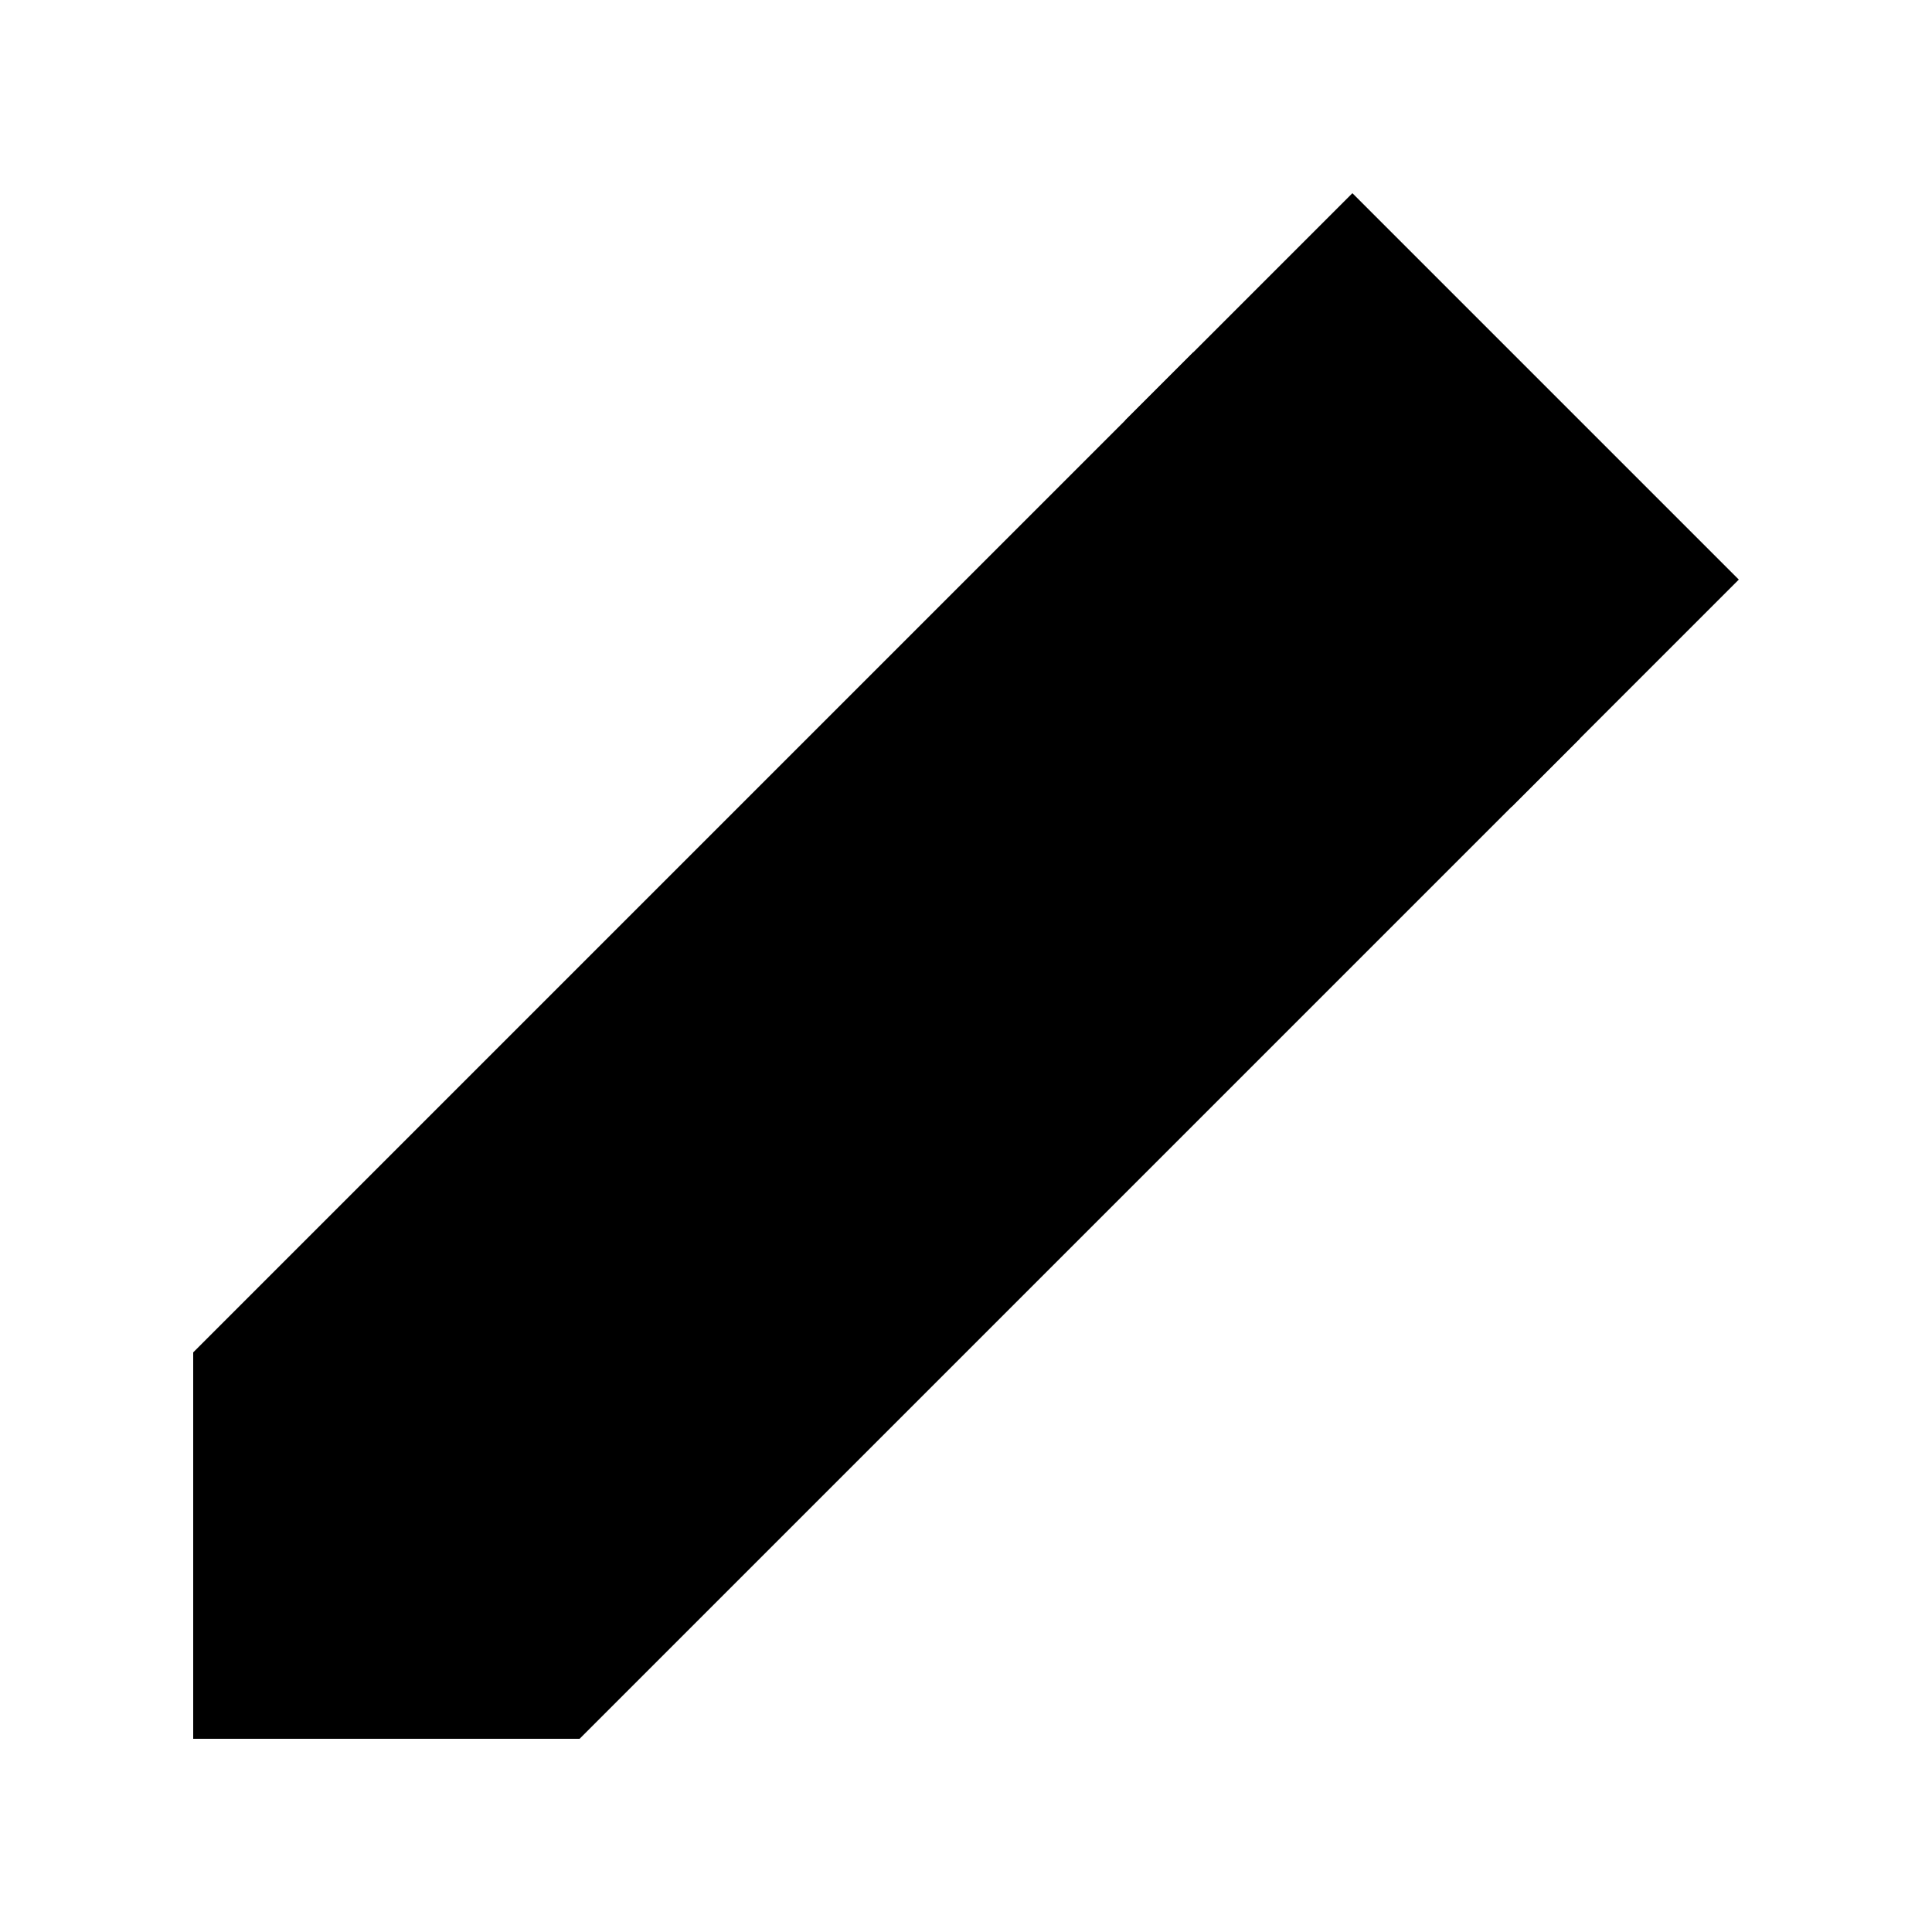
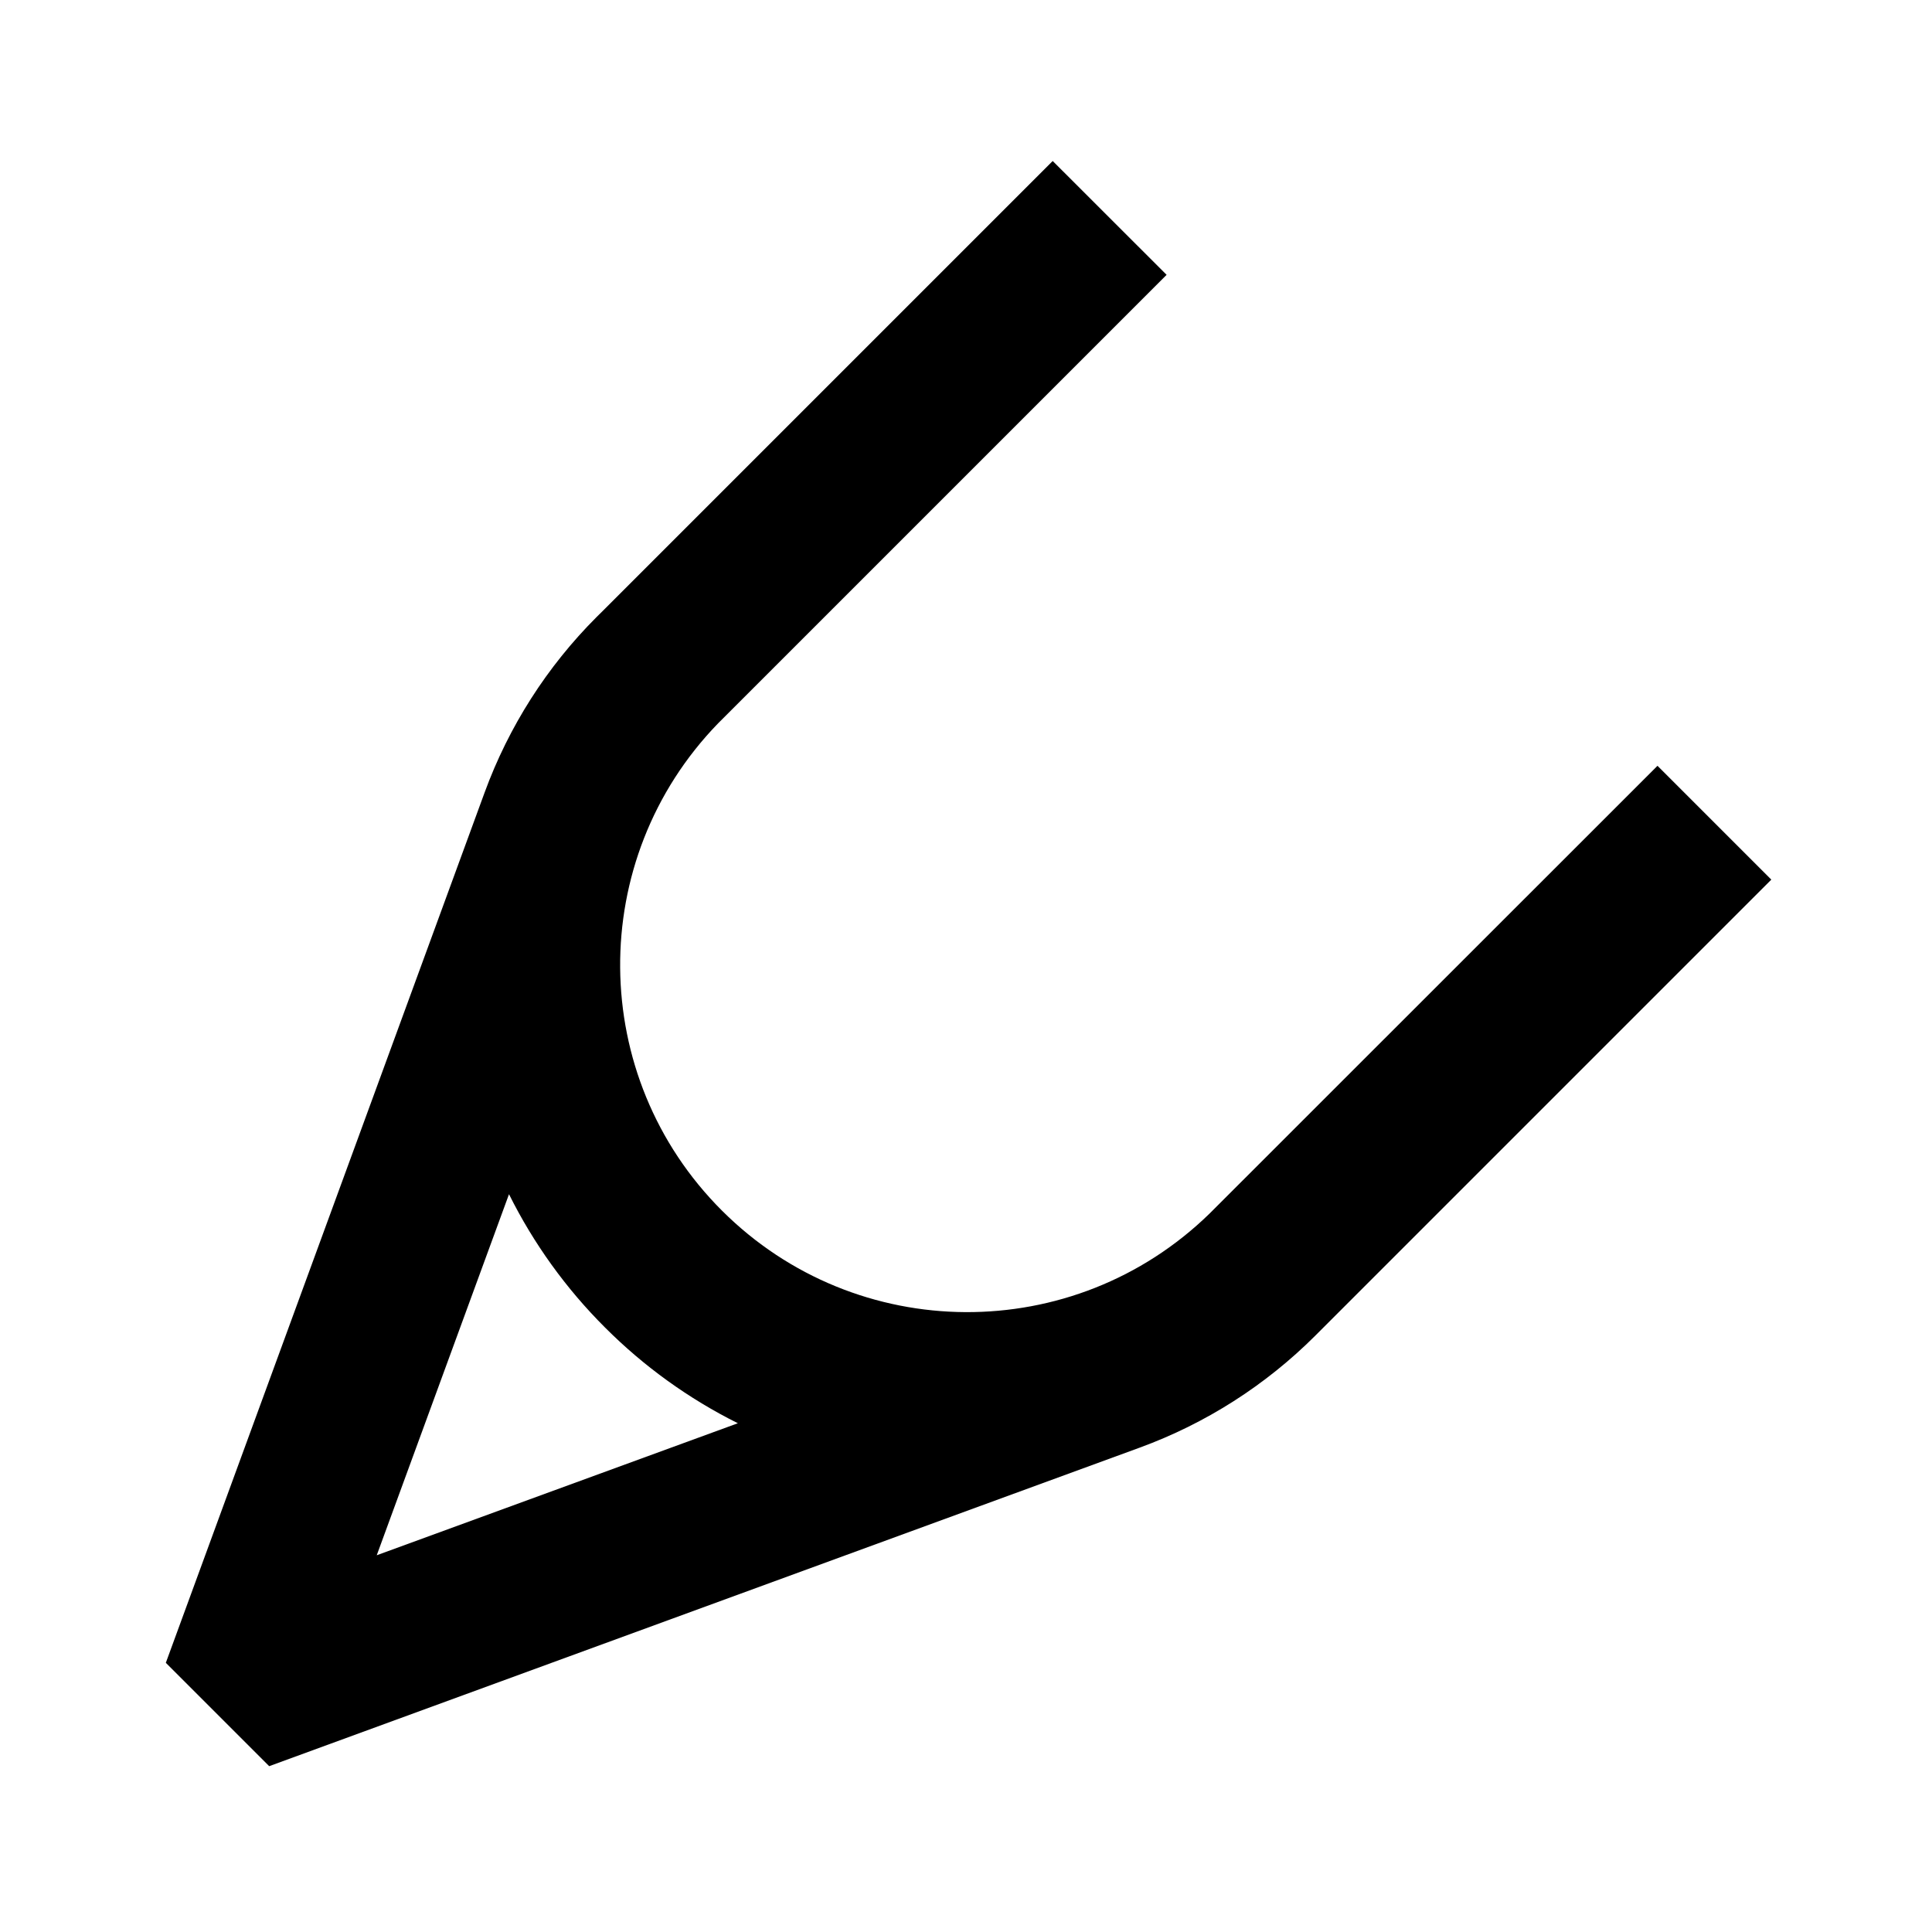
- <svg xmlns="http://www.w3.org/2000/svg" width="20" height="20" viewBox="0 0 20 20" fill="currentColor">
-   <path d="M2 14L14 2L18 6L6 18L2 18V14Z" />
-   <path d="M12 4L16 8" stroke="currentColor" stroke-width="1" />
+ <svg aria-hidden="true" viewBox="0 0 24 24" fill="none" class="c-bxOhME c-bxOhME-dvzWZT-size-medium c-bxOhME-iPJLV-css">
+   <path fill="currentColor" fill-rule="evenodd" d="M14.492 3.414 8.921 8.985a4.312 4.312 0 0 0 6.105 6.09l5.564-5.562 1.414 1.414-5.664 5.664a6.002 6.002 0 0 1-2.182 1.392L3.344 21.94 2.06 20.656 6.02 9.845c.3-.82.774-1.563 1.391-2.18l.093-.092.01-.01L13.077 2l1.415 1.414ZM4.68 19.32l4.486-1.64a6.305 6.305 0 0 1-1.651-1.19 6.306 6.306 0 0 1-1.192-1.655L4.68 19.32Z" clip-rule="evenodd" />
</svg>
